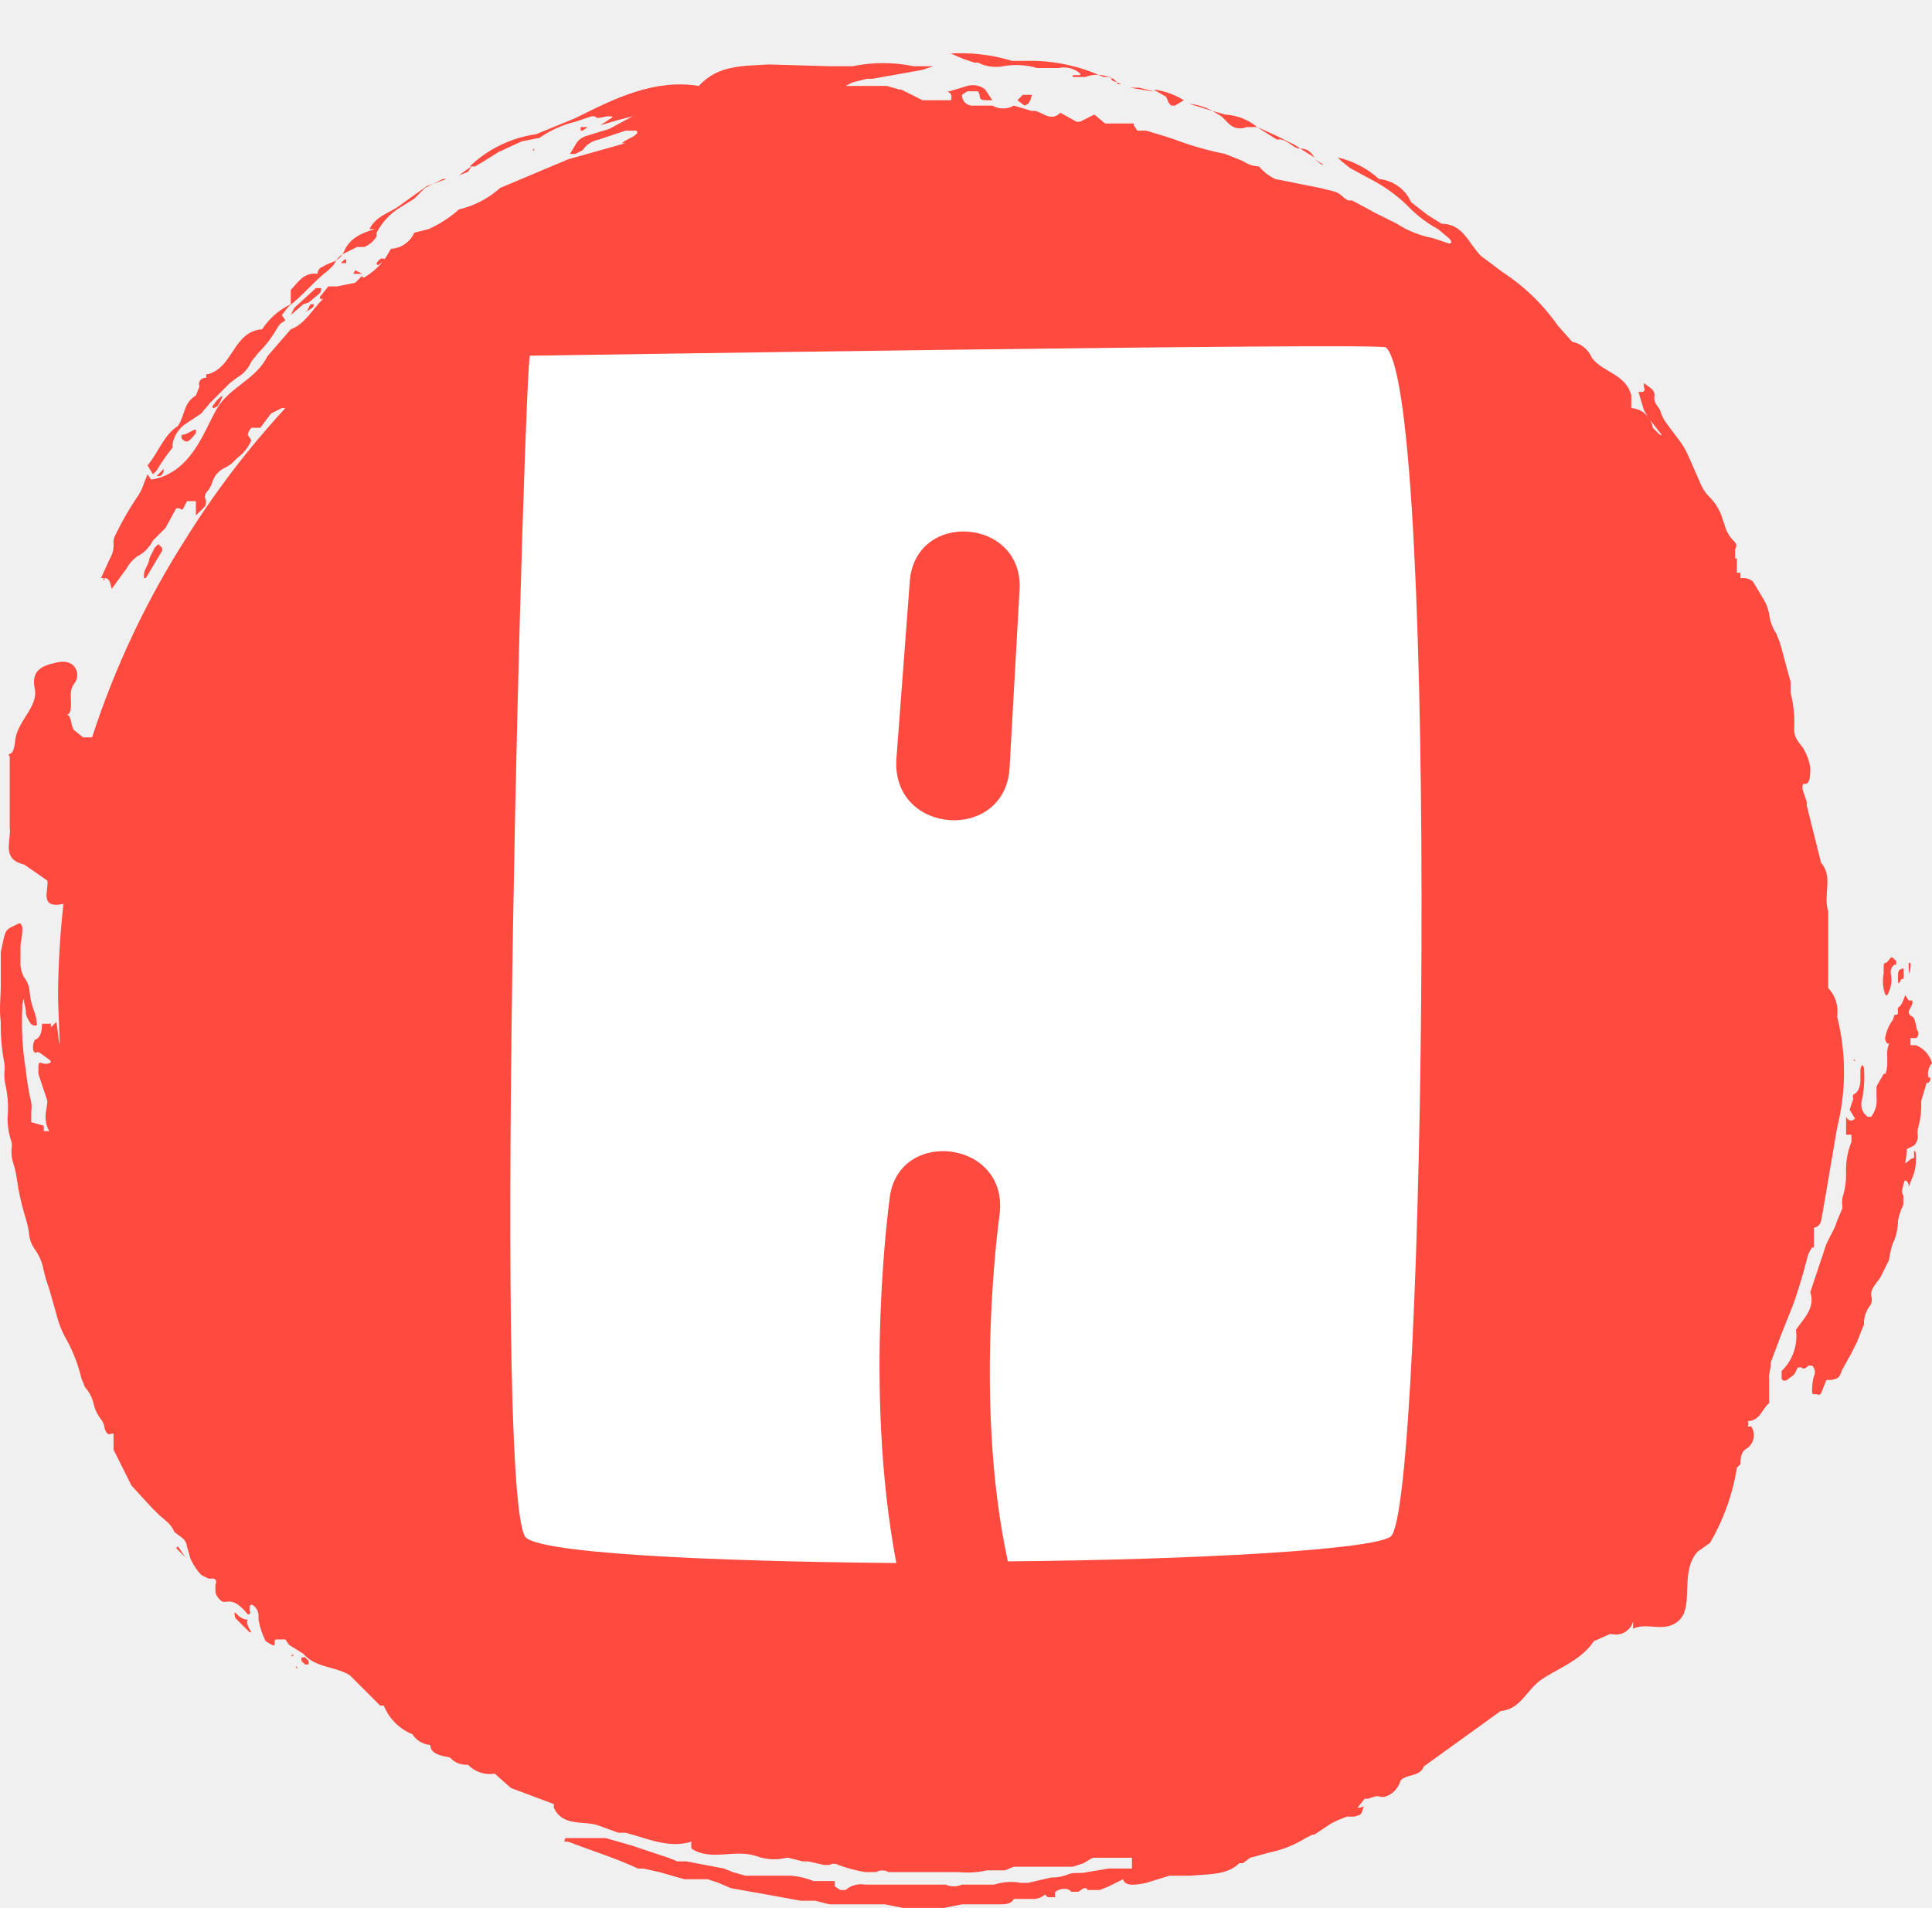
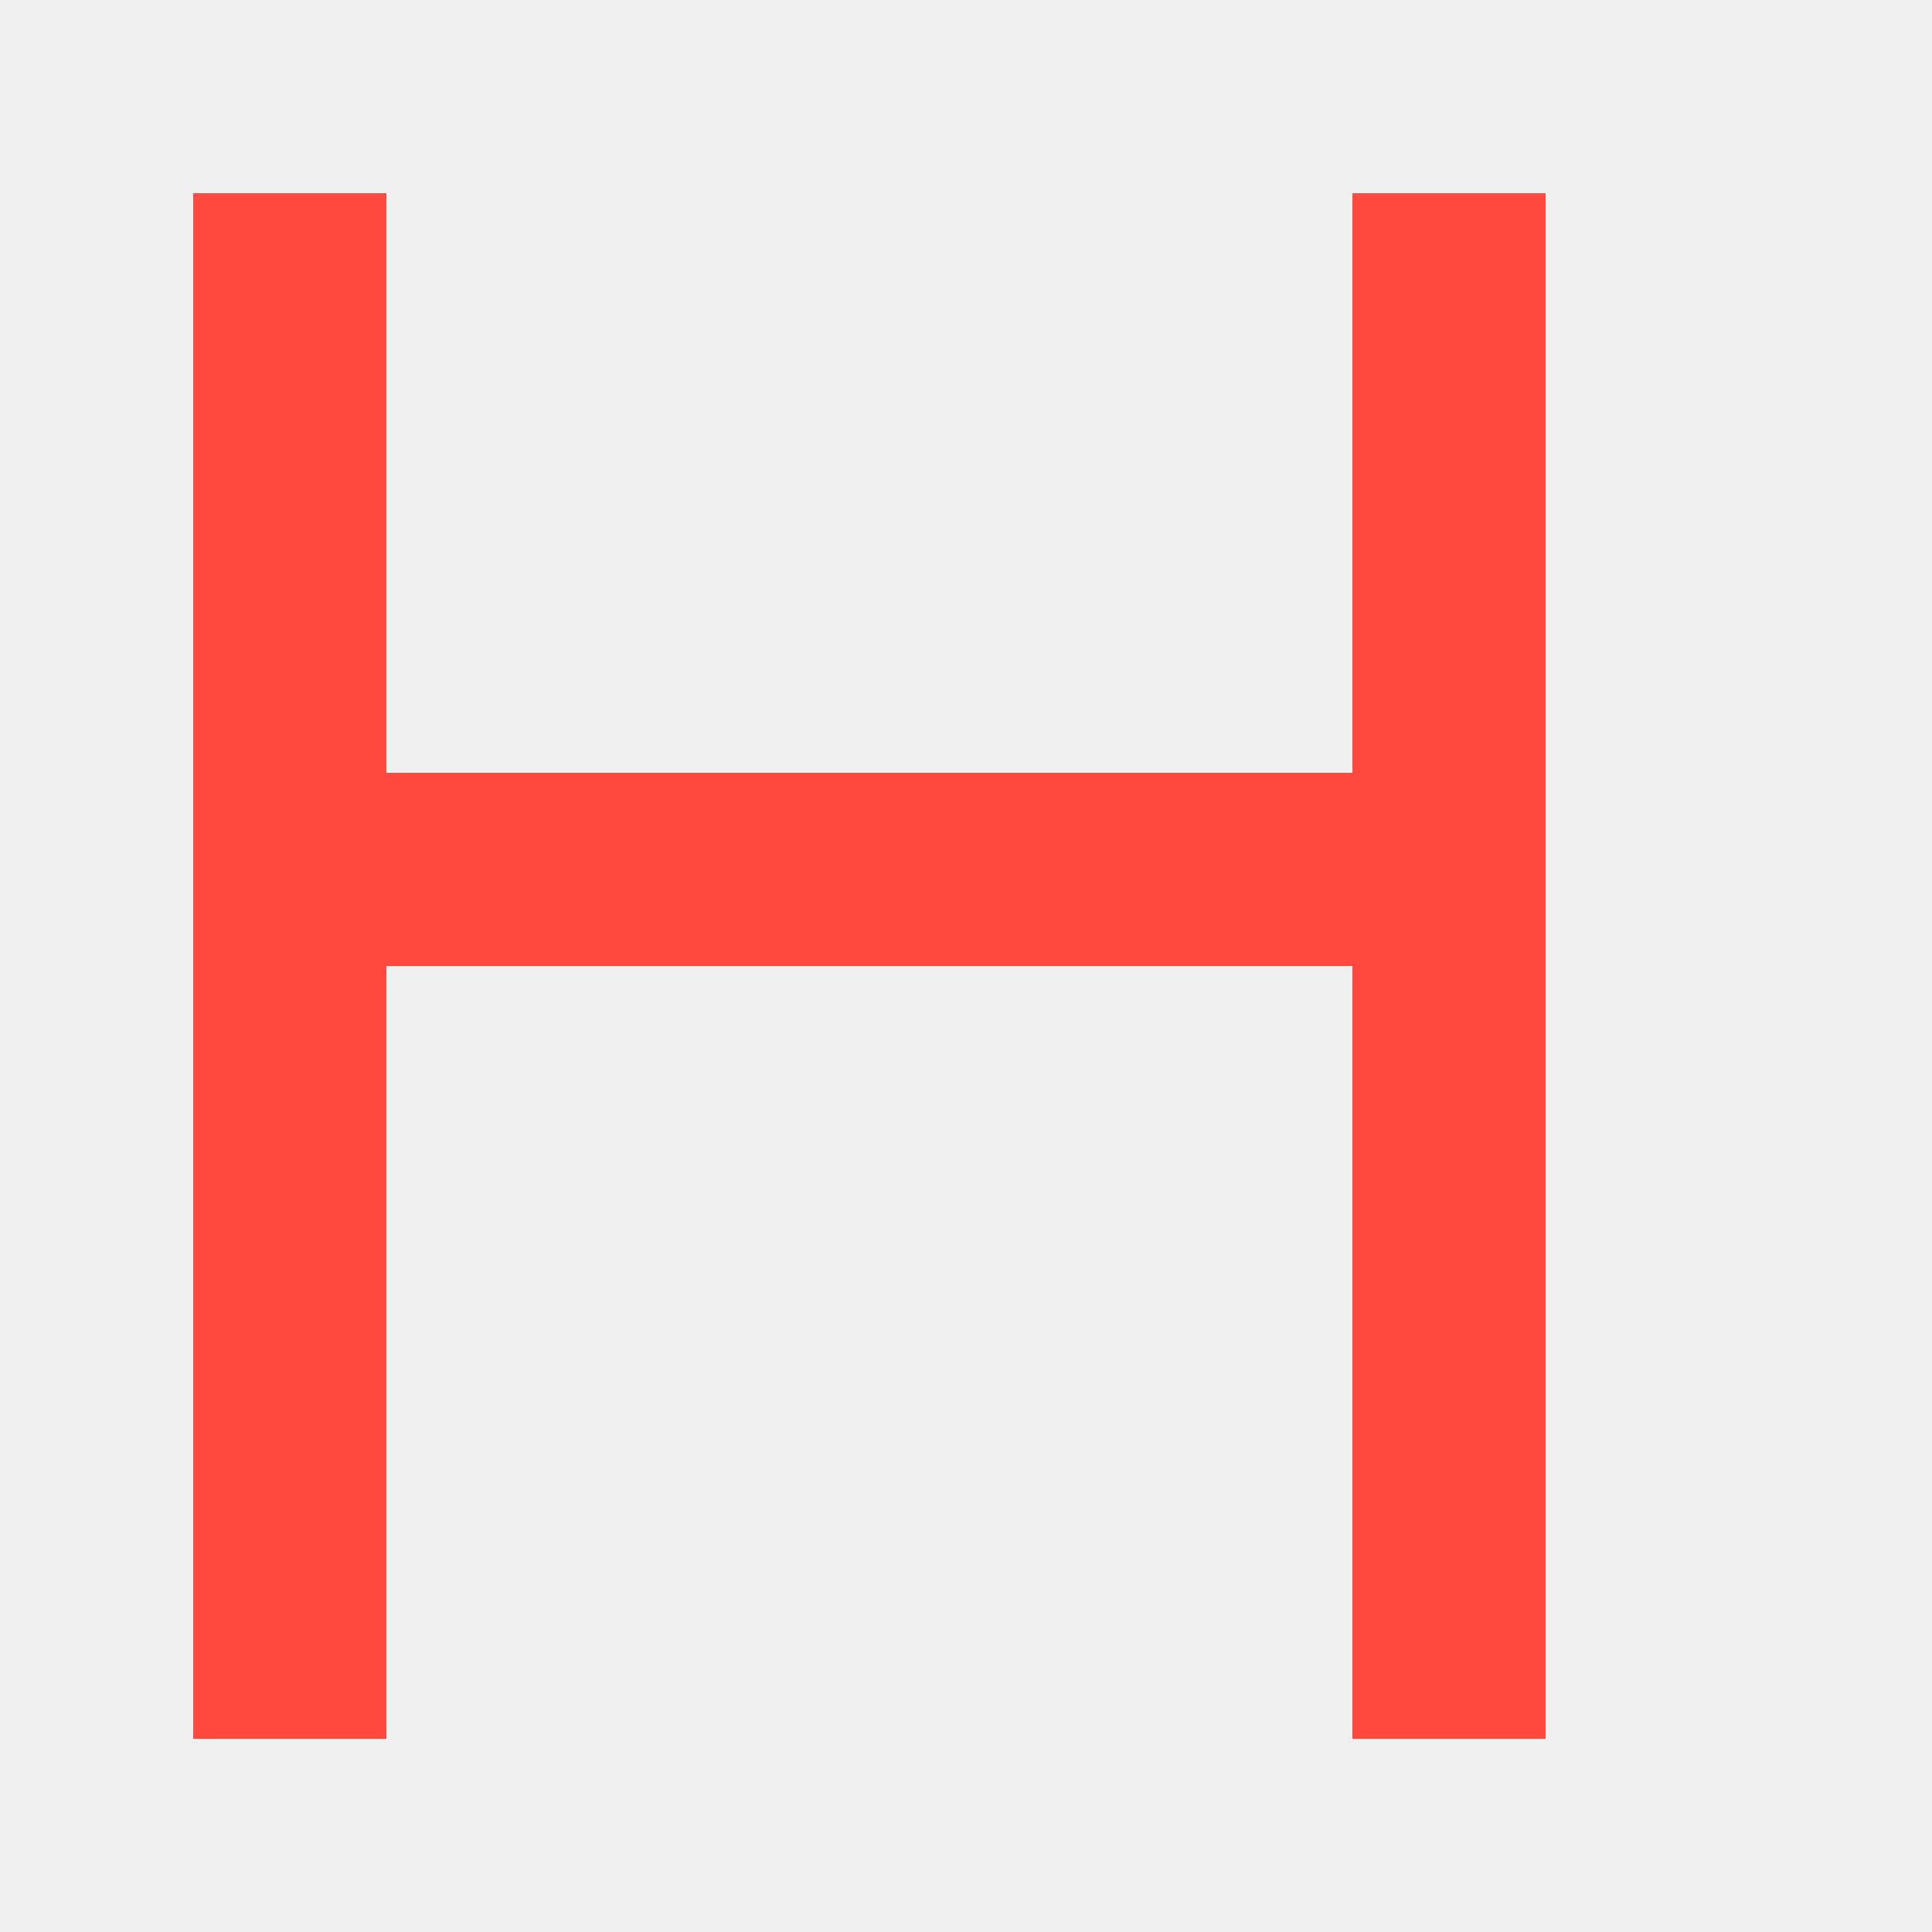
- <svg xmlns="http://www.w3.org/2000/svg" width="308.761" height="304.916" viewBox="0 0 106.008 104.687" class="css-1j8o68f" version="1.1" id="svg23">
-   <defs id="SvgjsDefs2684" />
-   <g id="SvgjsG2685" featurekey="rootContainer" transform="matrix(0.9820593,0,0,0.9820593,-0.05456052,0)" fill="#ff4a3f">
-     <g id="g17">
-       <path d="M19.8 15.3h.5l-.4-.2zm.5.1zm.8-.7c0 .1 0 .1.1.1l.4-.3c-.2-.1-.3-.1-.5.2zm.4-.2zm-4.1 2.3zm-.2.6l.3-.2c.1-.1.1-.2.1-.2h-.2l-.2.4c-.1-.1-.1 0 0 0zm2.2-2.9h-.1l-.2.2h.3zm-2.1 2.4l.6-.5c.1-.1.1-.2.1-.3h-.3l-1.2 1.1-.2.4.7-.6zm-1.1.8z" id="path3" />
-       <path d="M9.7 25v-.2a1.7 1.7 0 0 1 .7-1.1l.9-.6.5-.6.7-.7.4-.4.4-.3a1.9 1.9 0 0 0 .8-.9l.4-.5a5.9 5.9 0 0 0 1-1.3l.2-.3.3-.2-.2-.3.4-.5c.8-.6 1.4-1.4 2.2-2l.3-.3a1.4 1.4 0 0 1 .5-.6l.8-.4h.4a1.4 1.4 0 0 0 .7-.6V13a3.5 3.5 0 0 1 1.3-1.4l.8-.5.2-.2.4-.4 1-.5h.2l-1.1.4-1.4 1c-.6.5-1.4.6-1.8 1.4h.3c-.7.2-1.4.5-1.7 1.2s-.8.6-1.2.9a.4.4 0 0 0-.3.4c-.8-.1-1.1.5-1.5.9v.8a3.9 3.9 0 0 0-1.6 1.4c-1.6.1-1.6 2.1-3 2.5h-.1a.2.2 0 0 0 0 .2c-.3 0-.5.2-.4.5l-.2.5c-.7.4-.6 1.1-1 1.7-.8.5-1.1 1.5-1.7 2.2l.3.5.2-.2a11.6 11.6 0 0 1 .9-1.3zM53.9 3.3l.6.2h.2a2.2 2.2 0 0 0 1.4.2 4.1 4.1 0 0 1 1.9.1h1.2a1.4 1.4 0 0 1 1.2.3.1.1 0 0 1 0 .1H60a.1.1 0 0 0 0 .1h.7a1.8 1.8 0 0 1 1.3 0c.2 0 .1.1.2.2l.5.2h-.2c-.2-.4-.5-.4-.8-.4a9.7 9.7 0 0 0-4.3-.9h-.8A9.8 9.8 0 0 0 53 3h.2zm7.3 3.1zM50.3 4.7zm10.9 1.7h.2-.2zM19 14.7zm32.1-10zm17.6 2.2a.9.9 0 0 0 1 .2h.6a3.1 3.1 0 0 0-1.8-.7l-.7-.2.5.3zm-3.4-1.3c0 .1.1.2.2.3h.2l.5-.3a4.2 4.2 0 0 0-1.7-.6l.7.4zm7.4 2.7l.8.5c-.2-.3-.4-.5-.8-.5z" id="path5" />
-       <path d="M99 76.1l.6-1.6.6-1.5c.2-.5.6-1.8.8-2.6a1.7 1.7 0 0 1 .3-.7h.1v-1.1c.5-.1.4-.6.5-.9l.8-4.7a12.7 12.7 0 0 0 0-6.2 1.9 1.9 0 0 0-.5-1.6v-4.3c-.3-.9.3-1.9-.4-2.7L101 45a.4.4 0 0 0 0-.2l-.2-.6a.5.5 0 0 1 0-.4h.1c.3 0 .3-.5.3-.9a3 3 0 0 0-.4-1.1l-.3-.4a1.1 1.1 0 0 1-.2-.7 6.7 6.7 0 0 0-.2-2v-.6c-.2-.7-.4-1.5-.6-2.2l-.2-.5a2.5 2.5 0 0 1-.4-1.1 2.5 2.5 0 0 0-.3-.8l-.6-1a.8.8 0 0 0-.6-.2h-.1V32h-.2v-.8H97V31a.4.4 0 0 0 0-.1v-.2c.1-.2.1-.3-.1-.5a1.8 1.8 0 0 1-.4-.6l-.2-.6a2.9 2.9 0 0 0-.7-1.2 2.2 2.2 0 0 1-.5-.7l-.7-1.6a4.3 4.3 0 0 0-.6-1l-.6-.8a2.4 2.4 0 0 1-.4-.8l-.2-.3a.6.6 0 0 1-.1-.5.5.5 0 0 0-.2-.4l-.4-.3v.2c.1.2 0 .3-.1.3h-.2l.3 1 .3.5.7.9h-.1l-.2-.2-.2-.2a1.3 1.3 0 0 0-1.2-1.1v-.7c-.3-1.2-1.6-1.3-2.2-2.1a1.5 1.5 0 0 0-1.1-.9l-.8-.9a11.3 11.3 0 0 0-3.1-3l-.8-.6-.4-.3c-.7-.7-1-1.8-2.2-1.8l-.8-.5-.9-.7a2.2 2.2 0 0 0-1.8-1.3 5.1 5.1 0 0 0-2.3-1.2l.2.2.5.4 1.3.7a8.5 8.5 0 0 1 2.1 1.6 6.8 6.8 0 0 0 1.5 1.1l.6.5c.1.1.2.2.1.3H81l-.9-.3a5.6 5.6 0 0 1-2-.8l-1.2-.6-1.3-.7h-.2c-.3-.1-.4-.4-.8-.5l-.8-.2-2.5-.5a2.6 2.6 0 0 1-.9-.7 1.7 1.7 0 0 1-.9-.3l-1-.4a18.1 18.1 0 0 1-2.8-.8l-.6-.2-1-.3h-.5l-.2-.3v-.1h-1.6l-.6-.5-.4.2-.4.2h-.2l-.9-.5c-.6.6-1.1-.2-1.6-.1l-1-.3a1.2 1.2 0 0 1-1.2 0h-1.2a.6.6 0 0 1-.5-.6l.3-.2h.6a.7.7 0 0 1 .1.3c0 .2.2.2.5.2h.2l-.4-.6a1.1 1.1 0 0 0-1-.2l-1 .3H53c.3.2.2.3.2.5h-1.6l-.4-.2-.8-.4h-.1l-.7-.2h-2.3l.4-.2.8-.2h.3l1.7-.3 1.1-.2.6-.2h-1.1a8.4 8.4 0 0 0-3.4 0h-1.3L43 3.6c-1.4.1-2.8 0-3.9 1.2-2.5-.4-4.7.7-6.9 1.8l-2.2.9a6.7 6.7 0 0 0-3.7 1.8h.3l.5-.3.8-.5 1.3-.6 1-.2a6 6 0 0 1 2-.9l.9-.3h.2c.1.2.5 0 .7 0h.2c.1 0 .1.1 0 .1l-.6.4 1-.3.8-.2-1.3.7-1.3.4a1 1 0 0 0-.6.5l-.3.5h.3l.4-.2a1.4 1.4 0 0 1 .9-.6l1.5-.5h.5a.1.1 0 0 1 .1.2c-.2.2-.6.3-.8.5h.2l-3.2.9-3.8 1.6a5.2 5.2 0 0 1-2.3 1.2 6.6 6.6 0 0 1-1.7 1.1l-.8.2a1.5 1.5 0 0 1-1.3.9l-.3.5a3.7 3.7 0 0 1-1.2 1.1h-.1v-.1l-.2.2-.2.2-1 .2h-.5l-.4.5c-.1.1-.1.2 0 .2h.1c-.6.6-1 1.4-1.8 1.7L15 19.9c-.6 1.2-1.8 1.6-2.6 2.6s-1.4 3.9-3.9 4.3l-.2-.3-.2.5a2.7 2.7 0 0 1-.4.8 16.9 16.9 0 0 0-1.2 2.1.8.8 0 0 0-.1.5 1.4 1.4 0 0 1-.2.8l-.5 1.1h.2c.3 0 .3.3.4.6l.8-1.1a2.2 2.2 0 0 1 .6-.7 2 2 0 0 0 .9-.9l.3-.3.4-.4.6-1.1h.2c.1.1.1.1.2 0l.2-.4h.5v.8l.5-.5a.5.5 0 0 0 0-.5.4.4 0 0 1 .1-.3 1.5 1.5 0 0 0 .3-.5 1.3 1.3 0 0 1 .8-.9l.3-.2.3-.3a2.4 2.4 0 0 0 .8-1l-.2-.3c0-.1.1-.3.2-.4h.5l.6-.8.6-.3h.2a48.8 48.8 0 0 0-5.5 7.2h-.1.1a48.4 48.4 0 0 0-5.3 11.2h-.5l-.5-.4c-.2-.2-.1-.7-.4-.9h.1c.3-.5-.1-1.2.3-1.7s.1-1.4-.9-1.2-1.5.5-1.3 1.5-1 1.8-1.1 2.9-.5.5-.3.9v3.9c.1.8-.5 1.8.8 2.1l1.3.9c.1.5-.5 1.6.9 1.3a49.2 49.2 0 0 0-.3 5c0 1.1.1 2.2.1 3.3v-.4c-.1-.4-.1-.8-.2-1.3l-.3.3v-.2h-.5c0 .5-.1.8-.4.9a.9.9 0 0 0-.1.5c0 .1.1.3.2.2s.4.2.7.4-.2.3-.4.2-.2.1-.2.3v.3l.5 1.5c0 .3-.1.6-.1.9a1.7 1.7 0 0 0 .2.8h-.3v-.3l-.7-.2v-.6a1.5 1.5 0 0 0 0-.5 14.6 14.6 0 0 1-.3-1.8 16.6 16.6 0 0 1-.2-3.5.9.9 0 0 1 .1-.5v.2a2.9 2.9 0 0 1 .1.5.8.8 0 0 0 .1.4c.1.2.2.4.4.4s.1-.1.1-.2a2.1 2.1 0 0 0-.1-.5 4.2 4.2 0 0 1-.3-1.3 1.5 1.5 0 0 0-.3-.7 1.6 1.6 0 0 1-.2-.9v-.8c0-.3.1-.6.1-.9a.5.5 0 0 0-.1-.4h-.1c-.8.4-.7.2-1 1.6V55c0 .7-.1 1.4 0 2.1a10.8 10.8 0 0 0 .2 2.3 1.8 1.8 0 0 1 0 .5 3.1 3.1 0 0 0 .1.9 5.9 5.9 0 0 1 .1 1.3 3.9 3.9 0 0 0 .2 1.7 1.2 1.2 0 0 1 0 .4 2.1 2.1 0 0 0 .1.8 4.9 4.9 0 0 1 .2.9 14 14 0 0 0 .5 2.2 5 5 0 0 1 .2 1 1.7 1.7 0 0 0 .3.7 2.9 2.9 0 0 1 .5 1.2 8.5 8.5 0 0 0 .3 1l.4 1.4a5.4 5.4 0 0 0 .6 1.5 8.5 8.5 0 0 1 .8 2.1l.2.5a2.1 2.1 0 0 1 .5 1 2.1 2.1 0 0 0 .4.8 1 1 0 0 1 .2.5c.1.3.2.4.4.3h.1v.9l.5 1 .5 1 1.1 1.2.4.4c.3.3.7.5.9 1l.4.3a.7.7 0 0 1 .3.5l.2.7a3.3 3.3 0 0 0 .6.9l.4.2h.3a.2.2 0 0 1 .1.3 2.5 2.5 0 0 0 0 .5.9.9 0 0 0 .4.5h.2c.4-.1.8.2 1.2.7h.1c0-.1.1-.1 0-.2v-.2c0-.1.1-.2.2-.1a.7.7 0 0 1 .3.6v.2a4.3 4.3 0 0 0 .4 1.2c.5.3.5.3.5.1s0-.2.2-.2h.4l.2.3.8.5c.7.8 1.8.7 2.6 1.2l1.7 1.7h.2a2.9 2.9 0 0 0 1.6 1.6 1.3 1.3 0 0 0 1 .6c0 .5.6.6 1.1.7a1.2 1.2 0 0 0 .8.4h.2a1.7 1.7 0 0 0 1.5.5l.9.8 2.4.9v.2c.5 1.1 1.7.7 2.5 1l1.1.4h.4c1.2.3 2.4.9 3.7.5a.7.7 0 0 0 0 .4c1.1.7 2.4 0 3.6.4a2.9 2.9 0 0 0 1.7.1h.1l.8.2h.3l.9.2h.3a.5.5 0 0 1 .5 0 7.9 7.9 0 0 0 1.5.4h.6a.7.7 0 0 1 .7 0h3.9a5 5 0 0 0 1.6-.1h1l.5-.2H60l.6-.2.5-.3h2.2v.6H62l-1.2.2c-.4.1-.7 0-1 .1a2.4 2.4 0 0 1-1 .2l-1.3.3h-.4a3.1 3.1 0 0 0-1.5.1h-1.8a1.1 1.1 0 0 1-.9 0h-4.5a1.3 1.3 0 0 0-1.1.3H47l-.3-.2v-.3h-1.2a4.1 4.1 0 0 0-1.3-.3h-2.5l-.7-.2-.5-.2-2.1-.4h-.5l-.5-.2-2.1-.7-1.4-.4h-2.2c-.1 0-.1.1-.1.2h.2c1.3.5 2.6.9 3.9 1.5h.3l.9.2 1.4.4h1.3l.6.2.7.3 1.7.3 1.1.2 1.1.2h.8l.8.2h3.1l1 .2h2.3l1-.2H56c.4 0 .6-.1.7-.3h1a1 1 0 0 0 .8-.3c-.1.1 0 .1.1.2h.4v-.2c0-.1 0-.1.2-.2s.6-.1.7.1h.4l.3-.2c.2 0 .2 0 .2.1h.7l.5-.2.8-.4c.1.3.4.4 1.3.2l1.3-.4h1.2c.9-.1 2 0 2.7-.7h.2l.4-.3 1.1-.3a6.1 6.1 0 0 0 2-.8l.4-.2h.1l.9-.6.4-.2.5-.2h.4c.4-.1.4-.1.5-.4s0-.1-.2-.1h-.1l.4-.5h.2c.3-.1.5-.2.7-.1h.2a1.3 1.3 0 0 0 .9-.9c.3-.4 1.1-.2 1.3-.8l4.3-3.1c1.1-.1 1.4-1.1 2.2-1.7s2.3-1.1 3-2.2l.9-.4h.1a1 1 0 0 0 1.2-.7v.4c.8-.4 1.8.3 2.6-.5s0-2.7 1-3.8l.7-.5a12.1 12.1 0 0 0 1.5-4.2l.2-.2c0-.3 0-.7.4-.9a.9.9 0 0 0 .2-1.2h-.2a.3.3 0 0 0 0-.3c.7 0 .8-.7 1.2-1V77a.5.5 0 0 1 0-.2 3.8 3.8 0 0 0 .1-.7zM5.9 32.2z" id="path7" />
-       <path d="M26.4 9.3l-.3.2-.4.3.5-.2zm6.1-2h.1l.3-.2h-.4zm-2.6 1l-.1.1h.1v-.1zm-1.5 1.4zm1.3-.2zm-6.3 3.1zM9.2 26.2l-.4.4H9a.4.4 0 0 0 .2-.4zm3-3.5a2.1 2.1 0 0 0 .3-.6 1.5 1.5 0 0 0-.5.5c-.1.1-.1.2 0 .2zM11 24.2V24c-.2 0-.5.3-.8.3v.2c.3.3.4.2.8-.3zm3 66.2zM73.9 9.2h.1l-.5-.3zm-2.5-1.4c.5-.1.8.4 1.2.5h.1l-.3-.2-1-.5-1.1-.5.3.2zM52.8 3.1zm11.7 2h-.1l-1.2-.2h.5zm2 .7l1.3.4a3.3 3.3 0 0 0-1.3-.4zm-9 0a1 1 0 0 0 .2-.5h-.5l-.3.3.4.3zm9 1.6zM49.9 4.2zm2.9.7zM48.5 4zm13.8 2.1a.5.5 0 0 0 0 .1zm44.8 52.3h-.3V58h.3c.1 0 .2-.3.1-.4s-.1-.7-.3-.8a.3.3 0 0 1-.2-.3l.2-.4a.4.4 0 0 0 0-.2h-.2l-.2-.3c-.1.3-.2.6-.4.7a.5.5 0 0 0 0 .2c0 .1 0 .2-.1.2h-.1a1.1 1.1 0 0 1-.1.3 2.3 2.3 0 0 0-.4.9.4.4 0 0 0 .1.4h.1a1.7 1.7 0 0 0-.1.8v.4a1.8 1.8 0 0 1-.1.5h-.1l-.4.7v.6a1.5 1.5 0 0 1-.3 1.1h-.2l-.2-.2a.9.9 0 0 1-.1-.8 6.5 6.5 0 0 0 .1-1.7c0-.1-.1-.2-.1-.2a.5.5 0 0 0-.1.3v.6c0 .2-.1.6-.3.7s-.1.2-.1.3l-.2.6.3.5c-.2.2-.4.1-.5-.1v1h.3v.4a4.2 4.2 0 0 0-.3 1.4 3.3 3.3 0 0 0 0 .4 4 4 0 0 1-.2 1.3 2 2 0 0 0 0 .6l-.3.7a3.2 3.2 0 0 1-.3.7l-.3.6-.9 2.7c.3.9-.4 1.5-.8 2.1a2.7 2.7 0 0 1-.8 2.3v.4c0 .1.1.2.3.1l.4-.3.2-.4h.2c.1.1.2.1.4-.1h.2a.5.5 0 0 1 .1.6 2.9 2.9 0 0 0-.1.8c0 .1 0 .2.1.2h.2c.1.1.2 0 .3-.3l.2-.5h.3c.4-.1.4-.1.6-.6l.5-.9.3-.6.4-1a1.6 1.6 0 0 1 .3-1 .6.6 0 0 0 .1-.6c0-.2 0-.3.2-.6l.3-.4.5-1a4.7 4.7 0 0 1 .2-.9 3 3 0 0 0 .3-1.3 3.8 3.8 0 0 1 .3-.9v-.5c-.1-.2-.1-.2 0-.6s.1-.2.2-.2a.4.4 0 0 1 .1.3l.2-.5a2.3 2.3 0 0 0 .2-.9v-.3c0-.1 0-.3-.1-.3v.4c-.2 0-.3.2-.5.3a6.4 6.4 0 0 0 .1-.8l.4-.2a.7.7 0 0 0 .2-.6 1.4 1.4 0 0 1 0-.3 4.8 4.8 0 0 0 .2-1.4v-.2l.3-1h.1a.3.3 0 0 0 .1-.3h-.1a.9.9 0 0 1 .2-.8 1.5 1.5 0 0 0-.9-1zm-1.2 7.8zm-.2-9.9zm0 0zM9.1 30.8a.3.3 0 0 0 0-.2l-.2-.2-.2.2-.3.6c0 .3-.3.6-.3.9v.2h.1zm96.3 24.8h.1a1.7 1.7 0 0 0 .2-1.2.5.5 0 0 1 .2-.5h.1v-.2l-.2-.2h-.1c-.1.1-.2.3-.3.3s-.1.1-.1.3v.3a2.2 2.2 0 0 0 .1 1.2zM13.2 90.1c-.1 0 0 .2 0 .3l.8.8h.1c-.2-.3-.3-.6-.2-.7a.9.9 0 0 1-.5-.2zm.8.3zm92.3-35.7h.1a2 2 0 0 0 0-.6c-.3.1-.3.1-.3.6s.1.1.2 0z" id="path9" />
-       <path d="M106.7 62a.6.6 0 0 0 .1-.5c0-.1-.1-.2-.1-.1h-.2v.2c0 .4.1.5.2.4zm.1-8.2h-.1v.6a1 1 0 0 0 .1-.6zM17.1 92.6h-.2v.2l.2.2h.2v-.2zm86.6-33.3c0-.1 0-.1-.1-.1zM9.9 86.5l.5.5-.4-.6z" id="path11" />
-       <circle cx="10.5" cy="87.1" transform="rotate(-24.8 10.4 87.159)" id="circle13" />
-       <path d="M9.7 30.1h-.1v.2-.2h.1zm83.2-6.6l-.2-.3h-.1zm-14.7 77.1zM5.9 32.2zm-.1.2a.3.3 0 0 0 .1-.2v.2zm1.9-4.9zM61.5 2.4zm42.8 58.2v.1-.1zM16.4 92.5h-.1c.1.1.2 0 .1-.1zm.2.7h.1l-.1-.1v.1zm73.9-71.3zm15.2 34.4zM14.6 91.7zm92.1-37zm-.8 11.4zM34.6 0z" id="path15" />
-     </g>
-   </g>
-   <g id="SvgjsG2686" featurekey="nameFeature-0" transform="matrix(2.284354,0,0,2.284354,27.98006,-5.60952)" fill="#ffffff">
-     <path d="M9.6 16.48 l-0.32 4.24 c-0.08 1.8 2.6 1.96 2.72 0.2 l0.24 -4.28 c0.12 -1.76 -2.56 -1.96 -2.64 -0.16 z M0.48 11 l0 0 c0.04 0 20.48 -0.32 20.56 -0.2 c1.28 1.12 0.96 27.8 0.12 28.56 c-0.4 0.32 -4.64 0.56 -9.2 0.6 c-0.84 -3.84 -0.2 -8.32 -0.2 -8.32 c0.24 -1.8 -2.44 -2.12 -2.64 -0.4 c0 0.04 -0.64 4.52 0.16 8.76 c-4.56 -0.04 -8.68 -0.24 -8.92 -0.64 c-0.8 -1.44 0 -28.28 0.12 -28.36 z" id="path20" />
-   </g>
+ <svg xmlns="http://www.w3.org/2000/svg" viewBox="0 0 100 100" width="100" height="100">
+   <rect x="10" y="10" width="10" height="80" fill="#ff4a3f" />
+   <rect x="70" y="10" width="10" height="80" fill="#ff4a3f" />
+   <rect x="20" y="40" width="60" height="10" fill="#ff4a3f" />
</svg>
